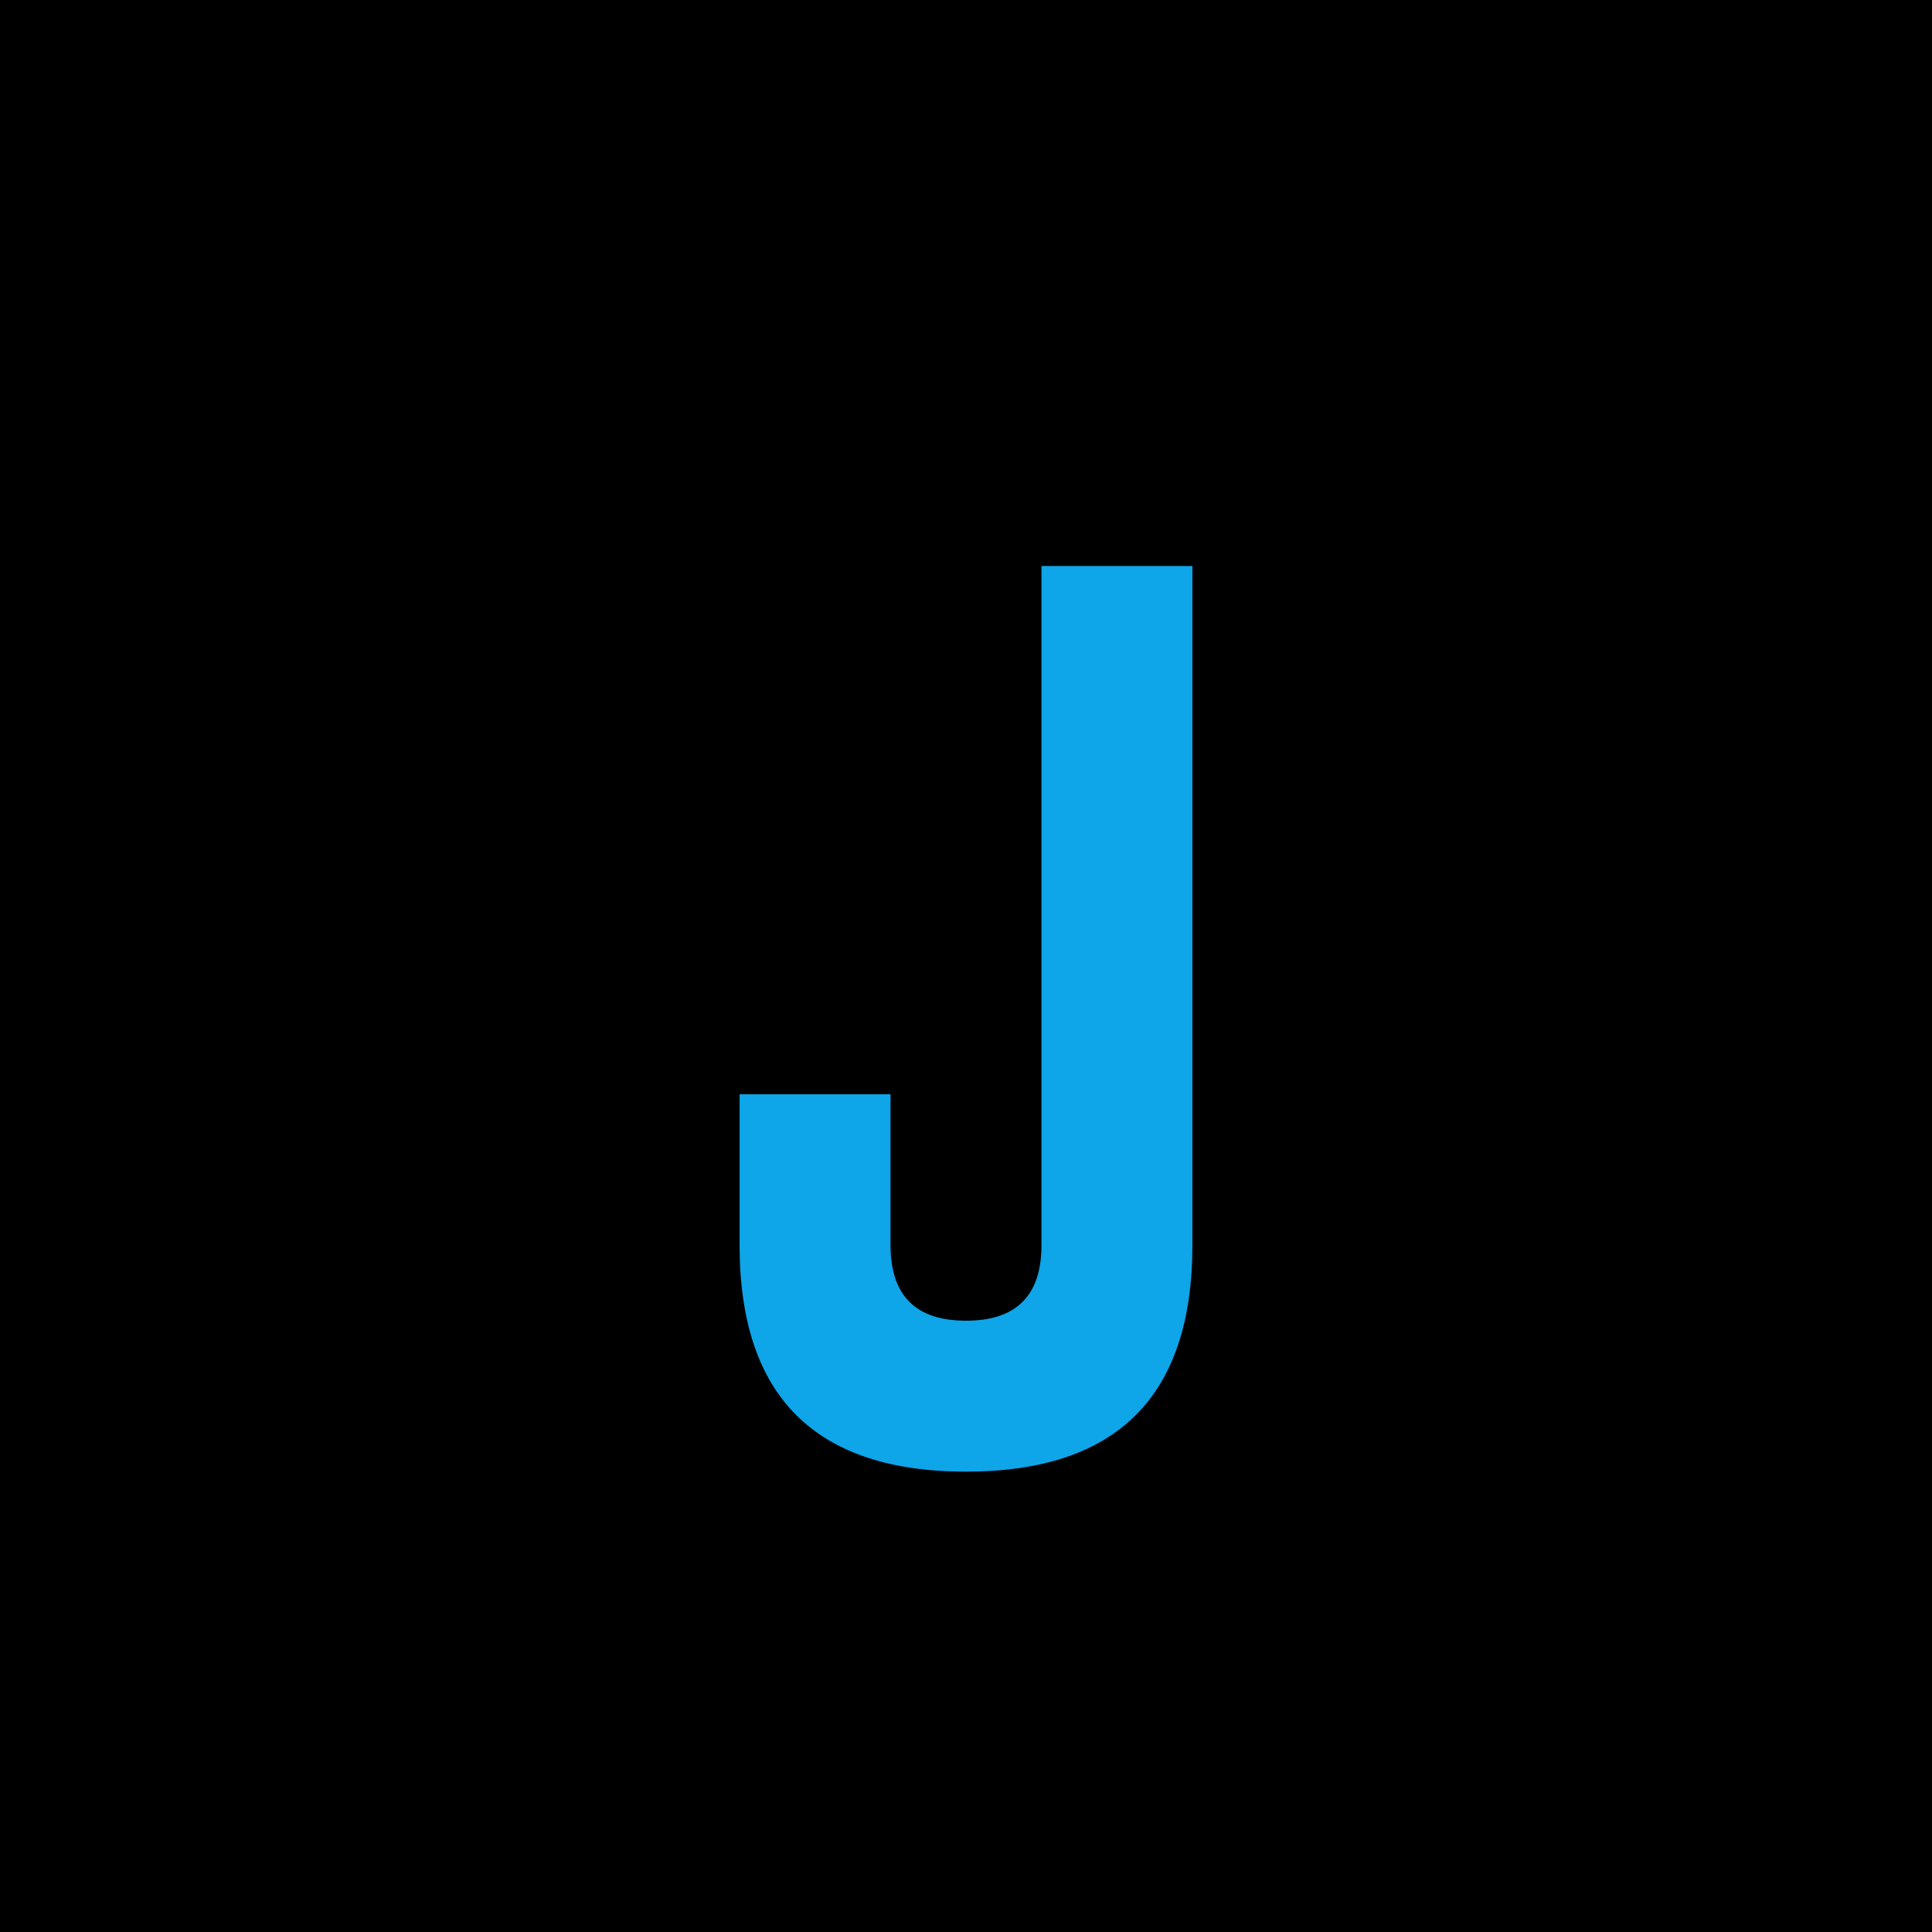
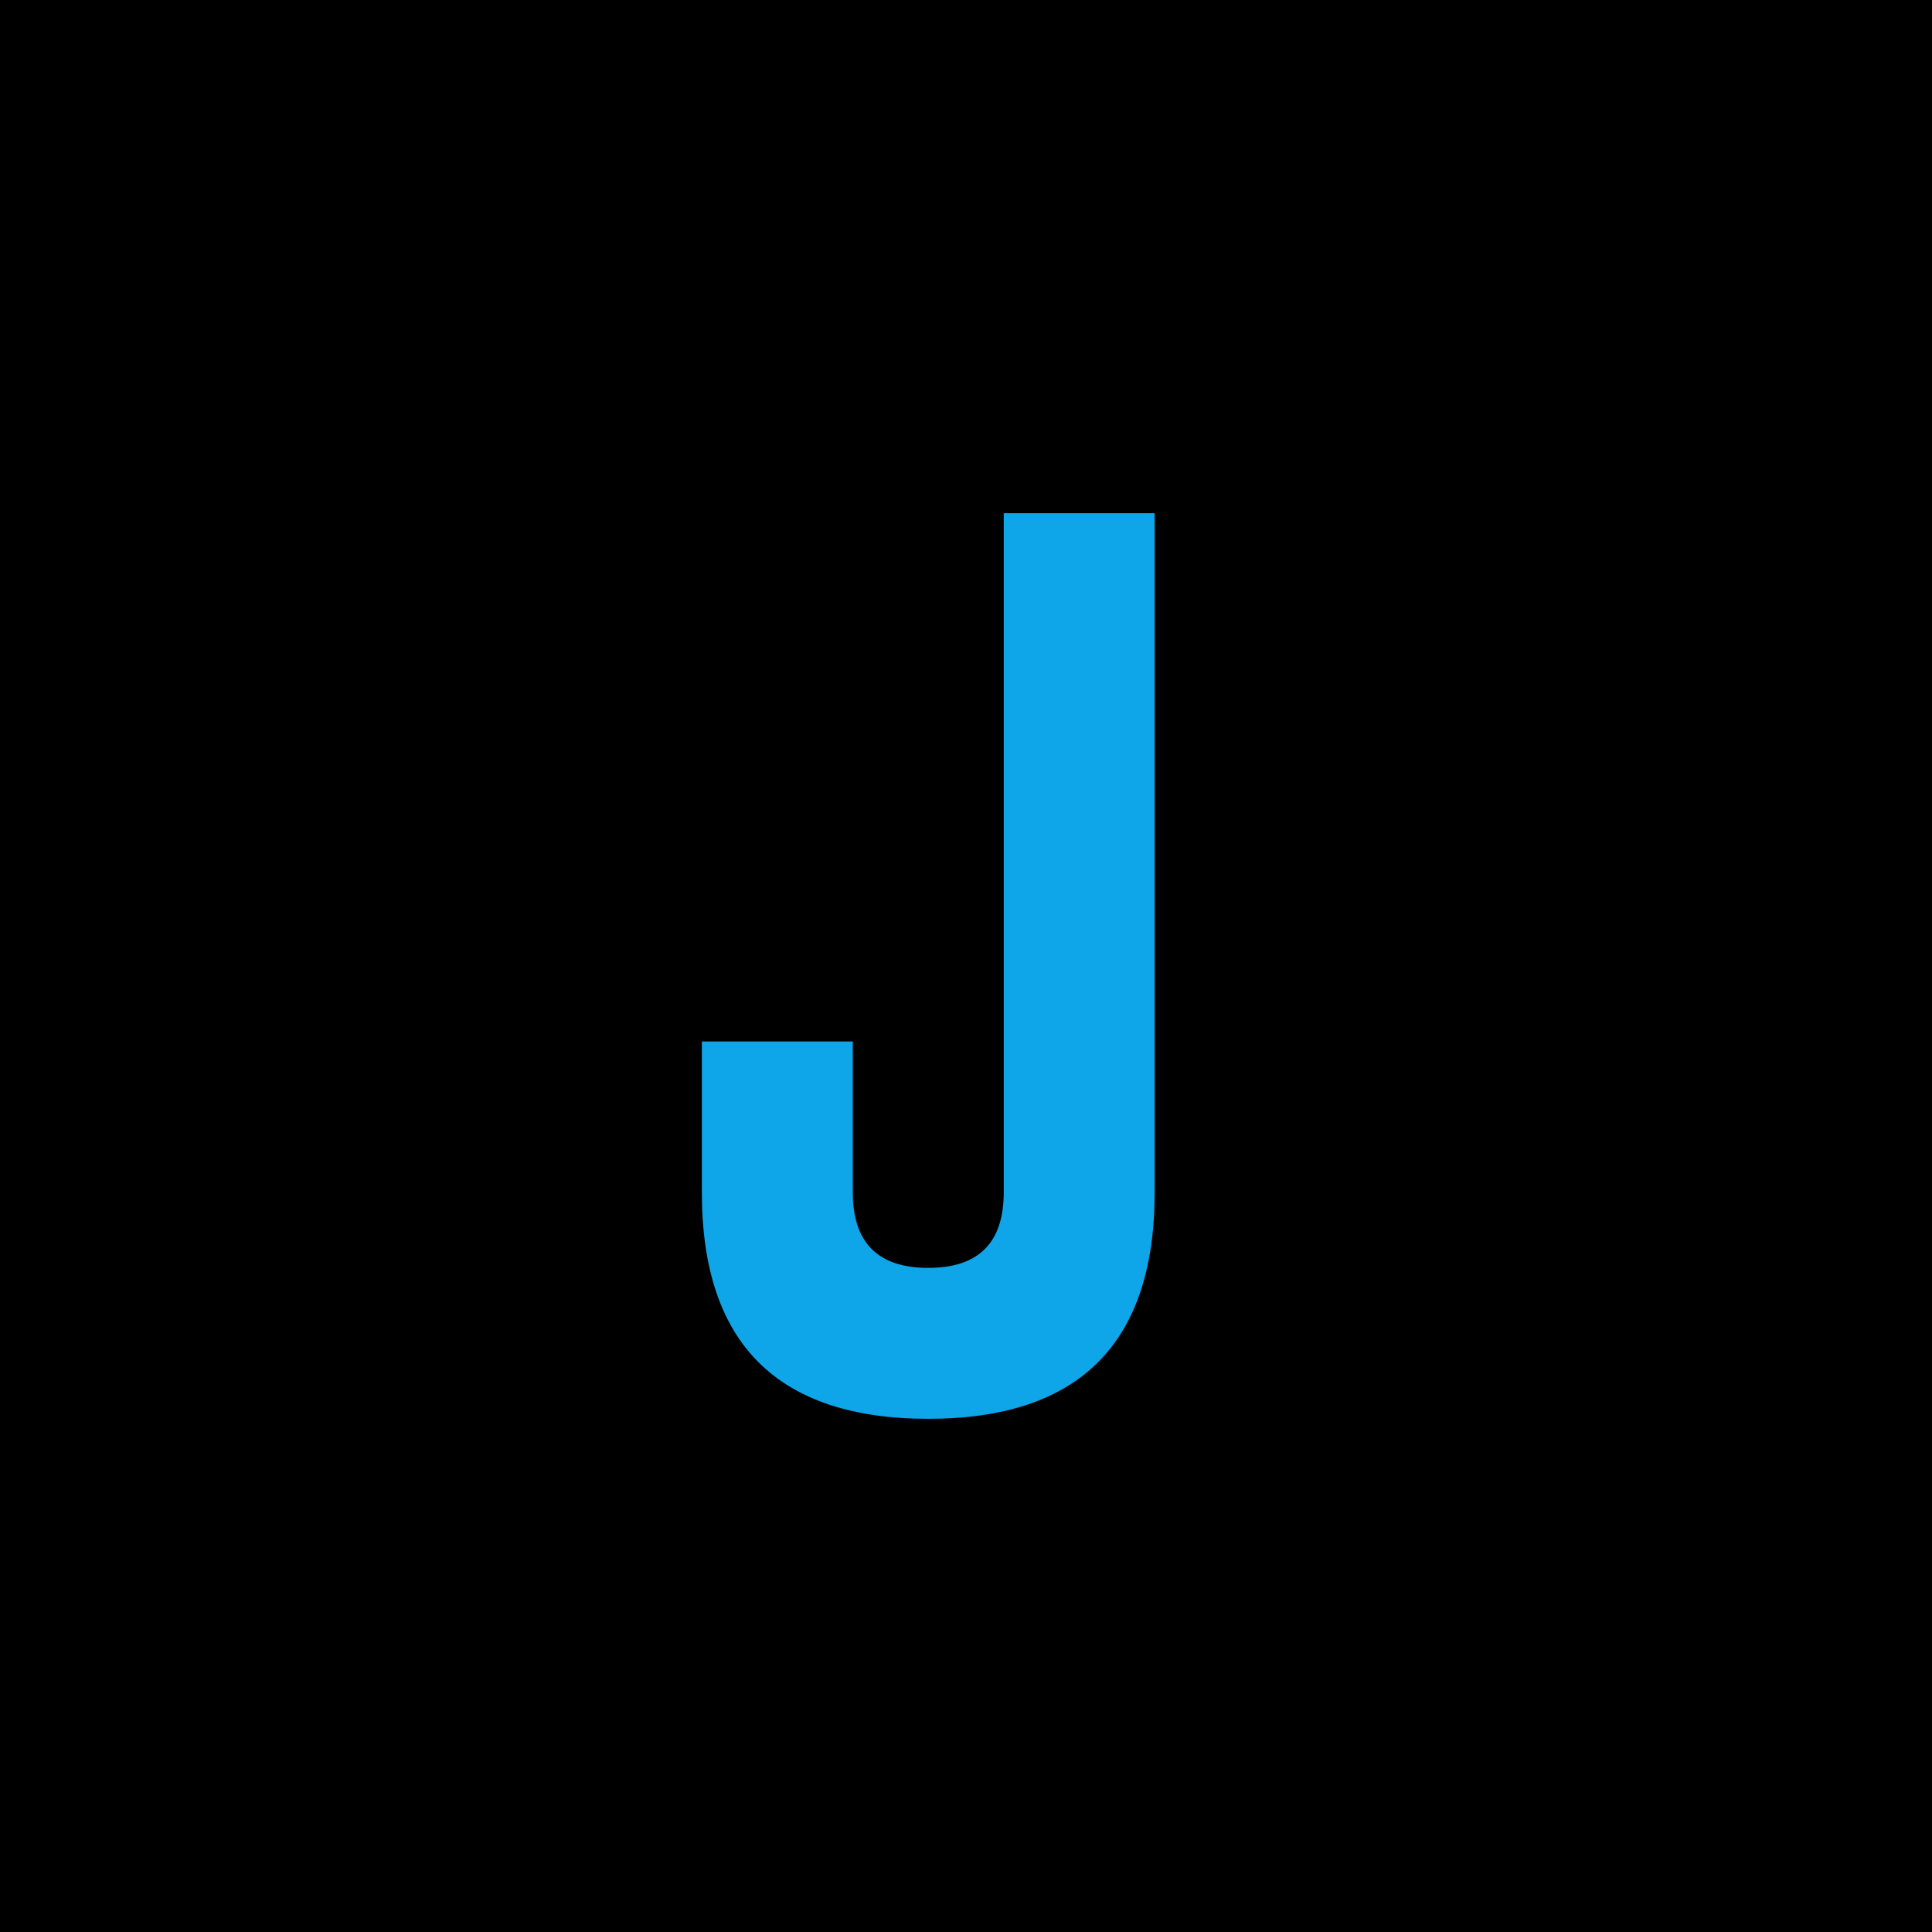
<svg xmlns="http://www.w3.org/2000/svg" width="512" height="512" viewBox="0 0 512 512" fill="none">
  <rect width="512" height="512" fill="#000000" />
-   <path d="M 316 150 L 316 330 Q 316 390 256 390 Q 196 390 196 330 L 196 290 L 236 290 L 236 330 Q 236 350 256 350 Q 276 350 276 330 L 276 150 L 316 150 Z" fill="#0EA5E9" />
+   <path d="M 306 136 L 306 316 Q 306 376 246 376 Q 186 376 186 316 L 186 276 L 226 276 L 226 316 Q 226 336 246 336 Q 266 336 266 316 L 266 136 L 306 136 Z" fill="#0EA5E9" />
</svg>
